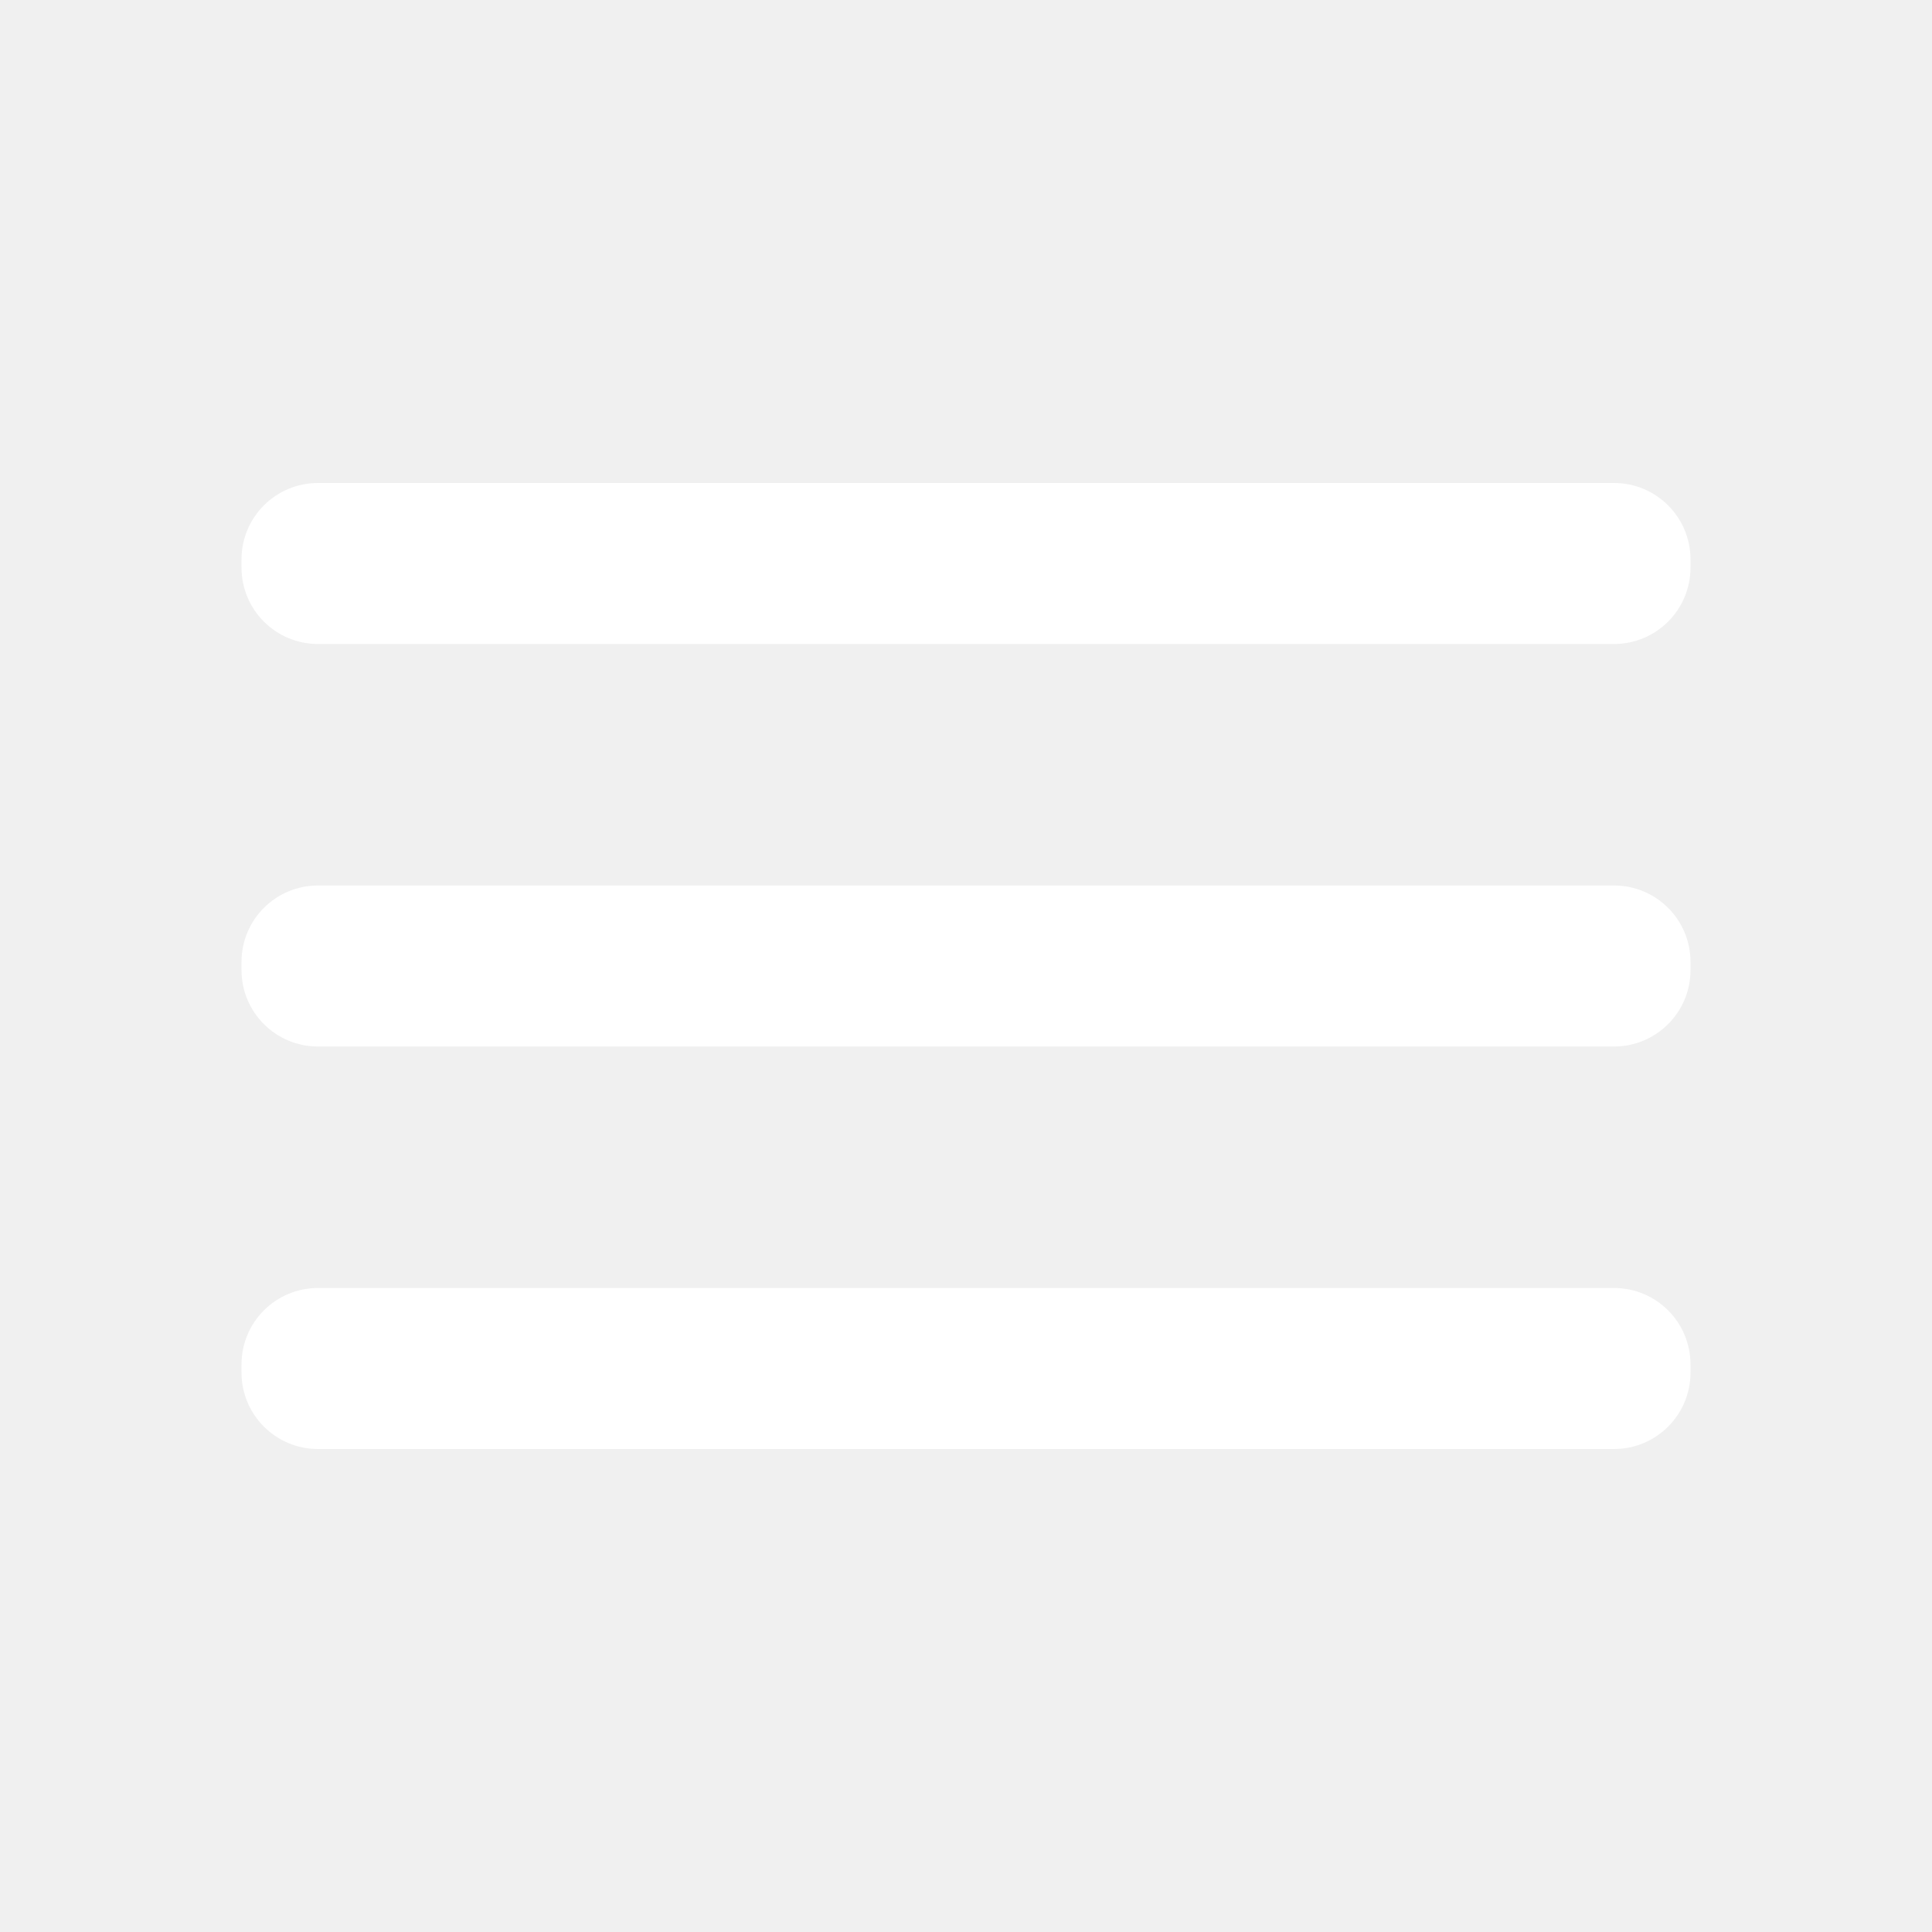
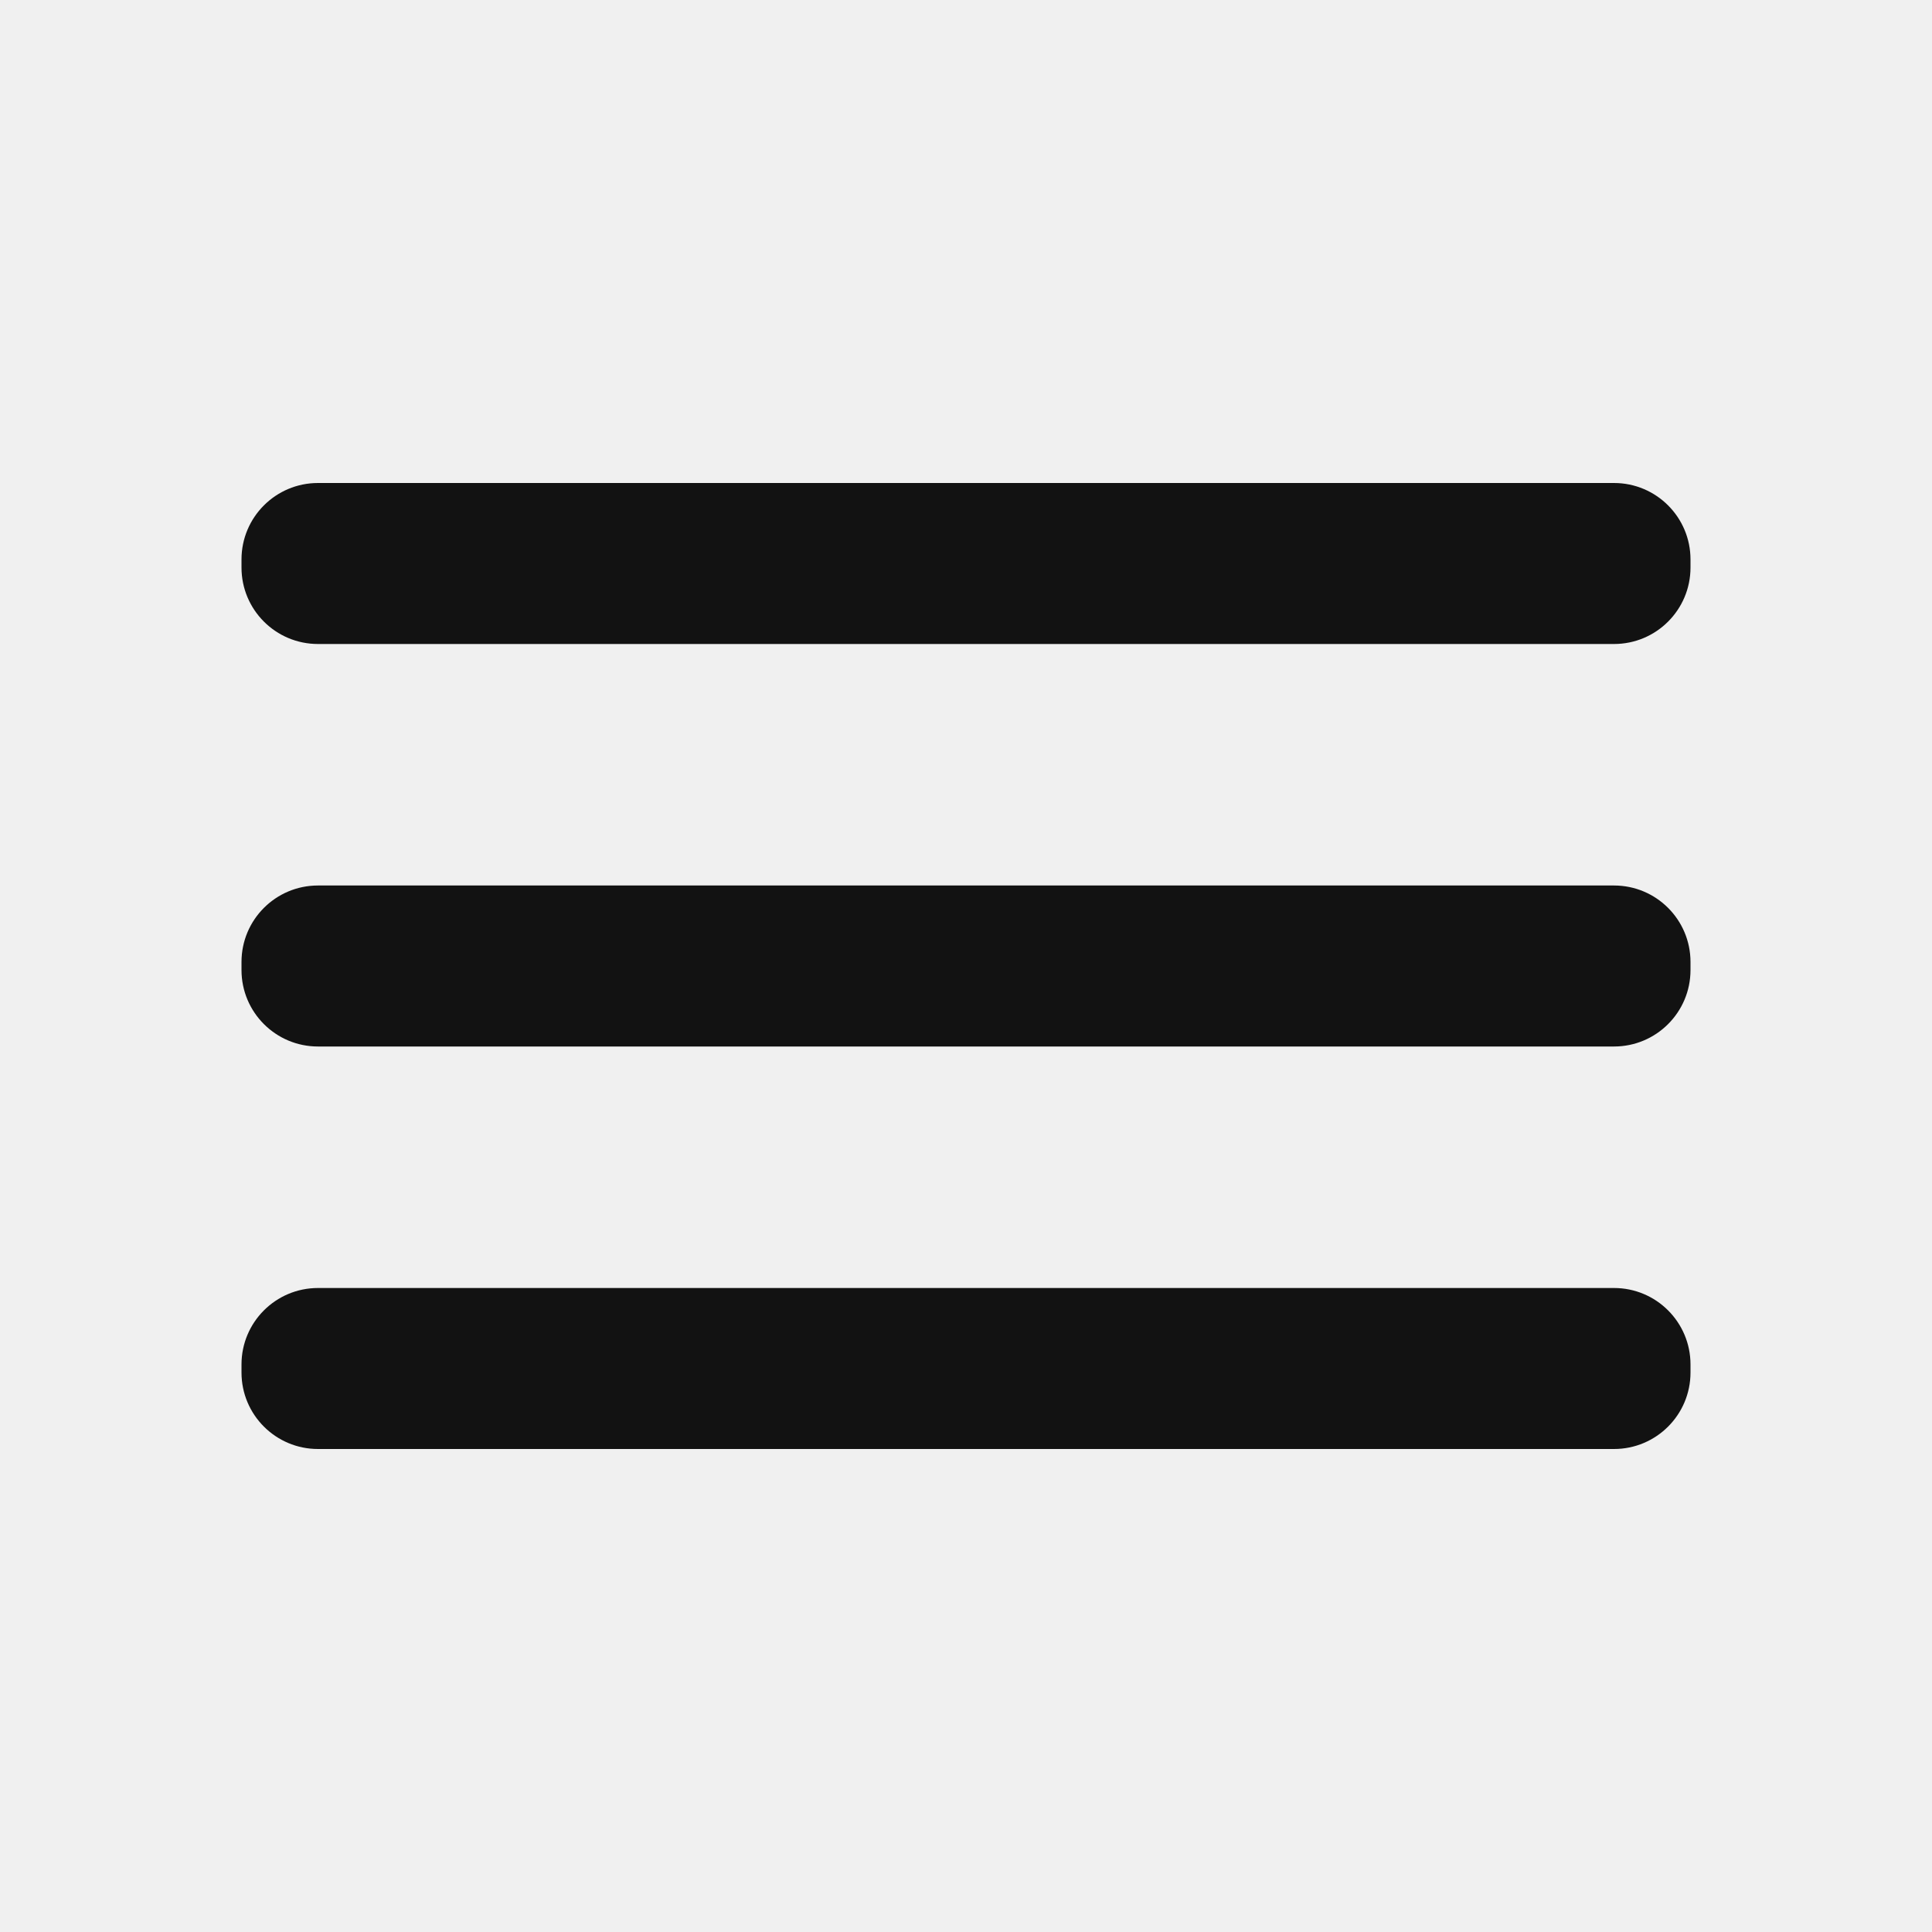
- <svg xmlns="http://www.w3.org/2000/svg" width="24" height="24" viewBox="0 0 24 24" fill="none">
-   <path d="M20.05 11H3.95C3.425 11 3 11.425 3 11.95V12.05C3 12.575 3.425 13 3.95 13H20.05C20.575 13 21 12.575 21 12.05V11.95C21 11.425 20.575 11 20.05 11Z" fill="#FFF" />
-   <path d="M20.05 16H3.95C3.425 16 3 16.425 3 16.95V17.05C3 17.575 3.425 18 3.95 18H20.05C20.575 18 21 17.575 21 17.05V16.95C21 16.425 20.575 16 20.05 16Z" fill="#FFF" />
-   <path d="M20.05 6H3.95C3.425 6 3 6.425 3 6.95V7.05C3 7.575 3.425 8 3.95 8H20.05C20.575 8 21 7.575 21 7.05V6.95C21 6.425 20.575 6 20.05 6Z" fill="#FFF" />
+ <svg xmlns="http://www.w3.org/2000/svg" width="301" height="301" viewBox="0 0 301 301" fill="none">
+   <path d="M251.46 137.958H49.54C42.959 137.958 37.625 143.292 37.625 149.873V151.127C37.625 157.708 42.959 163.042 49.54 163.042H251.46C258.041 163.042 263.375 157.708 263.375 151.127V149.873C263.375 143.292 258.041 137.958 251.46 137.958Z" fill="#121212" />
+   <path d="M251.46 200.667H49.54C42.959 200.667 37.625 206.001 37.625 212.581V213.835C37.625 220.416 42.959 225.75 49.54 225.75H251.46C258.041 225.75 263.375 220.416 263.375 213.835V212.581C263.375 206.001 258.041 200.667 251.46 200.667Z" fill="#121212" />
+   <path d="M251.46 75.25H49.54C42.959 75.25 37.625 80.584 37.625 87.165V88.419C37.625 94.999 42.959 100.333 49.54 100.333H251.46C258.041 100.333 263.375 94.999 263.375 88.419V87.165C263.375 80.584 258.041 75.25 251.46 75.25Z" fill="#121212" />
</svg>
